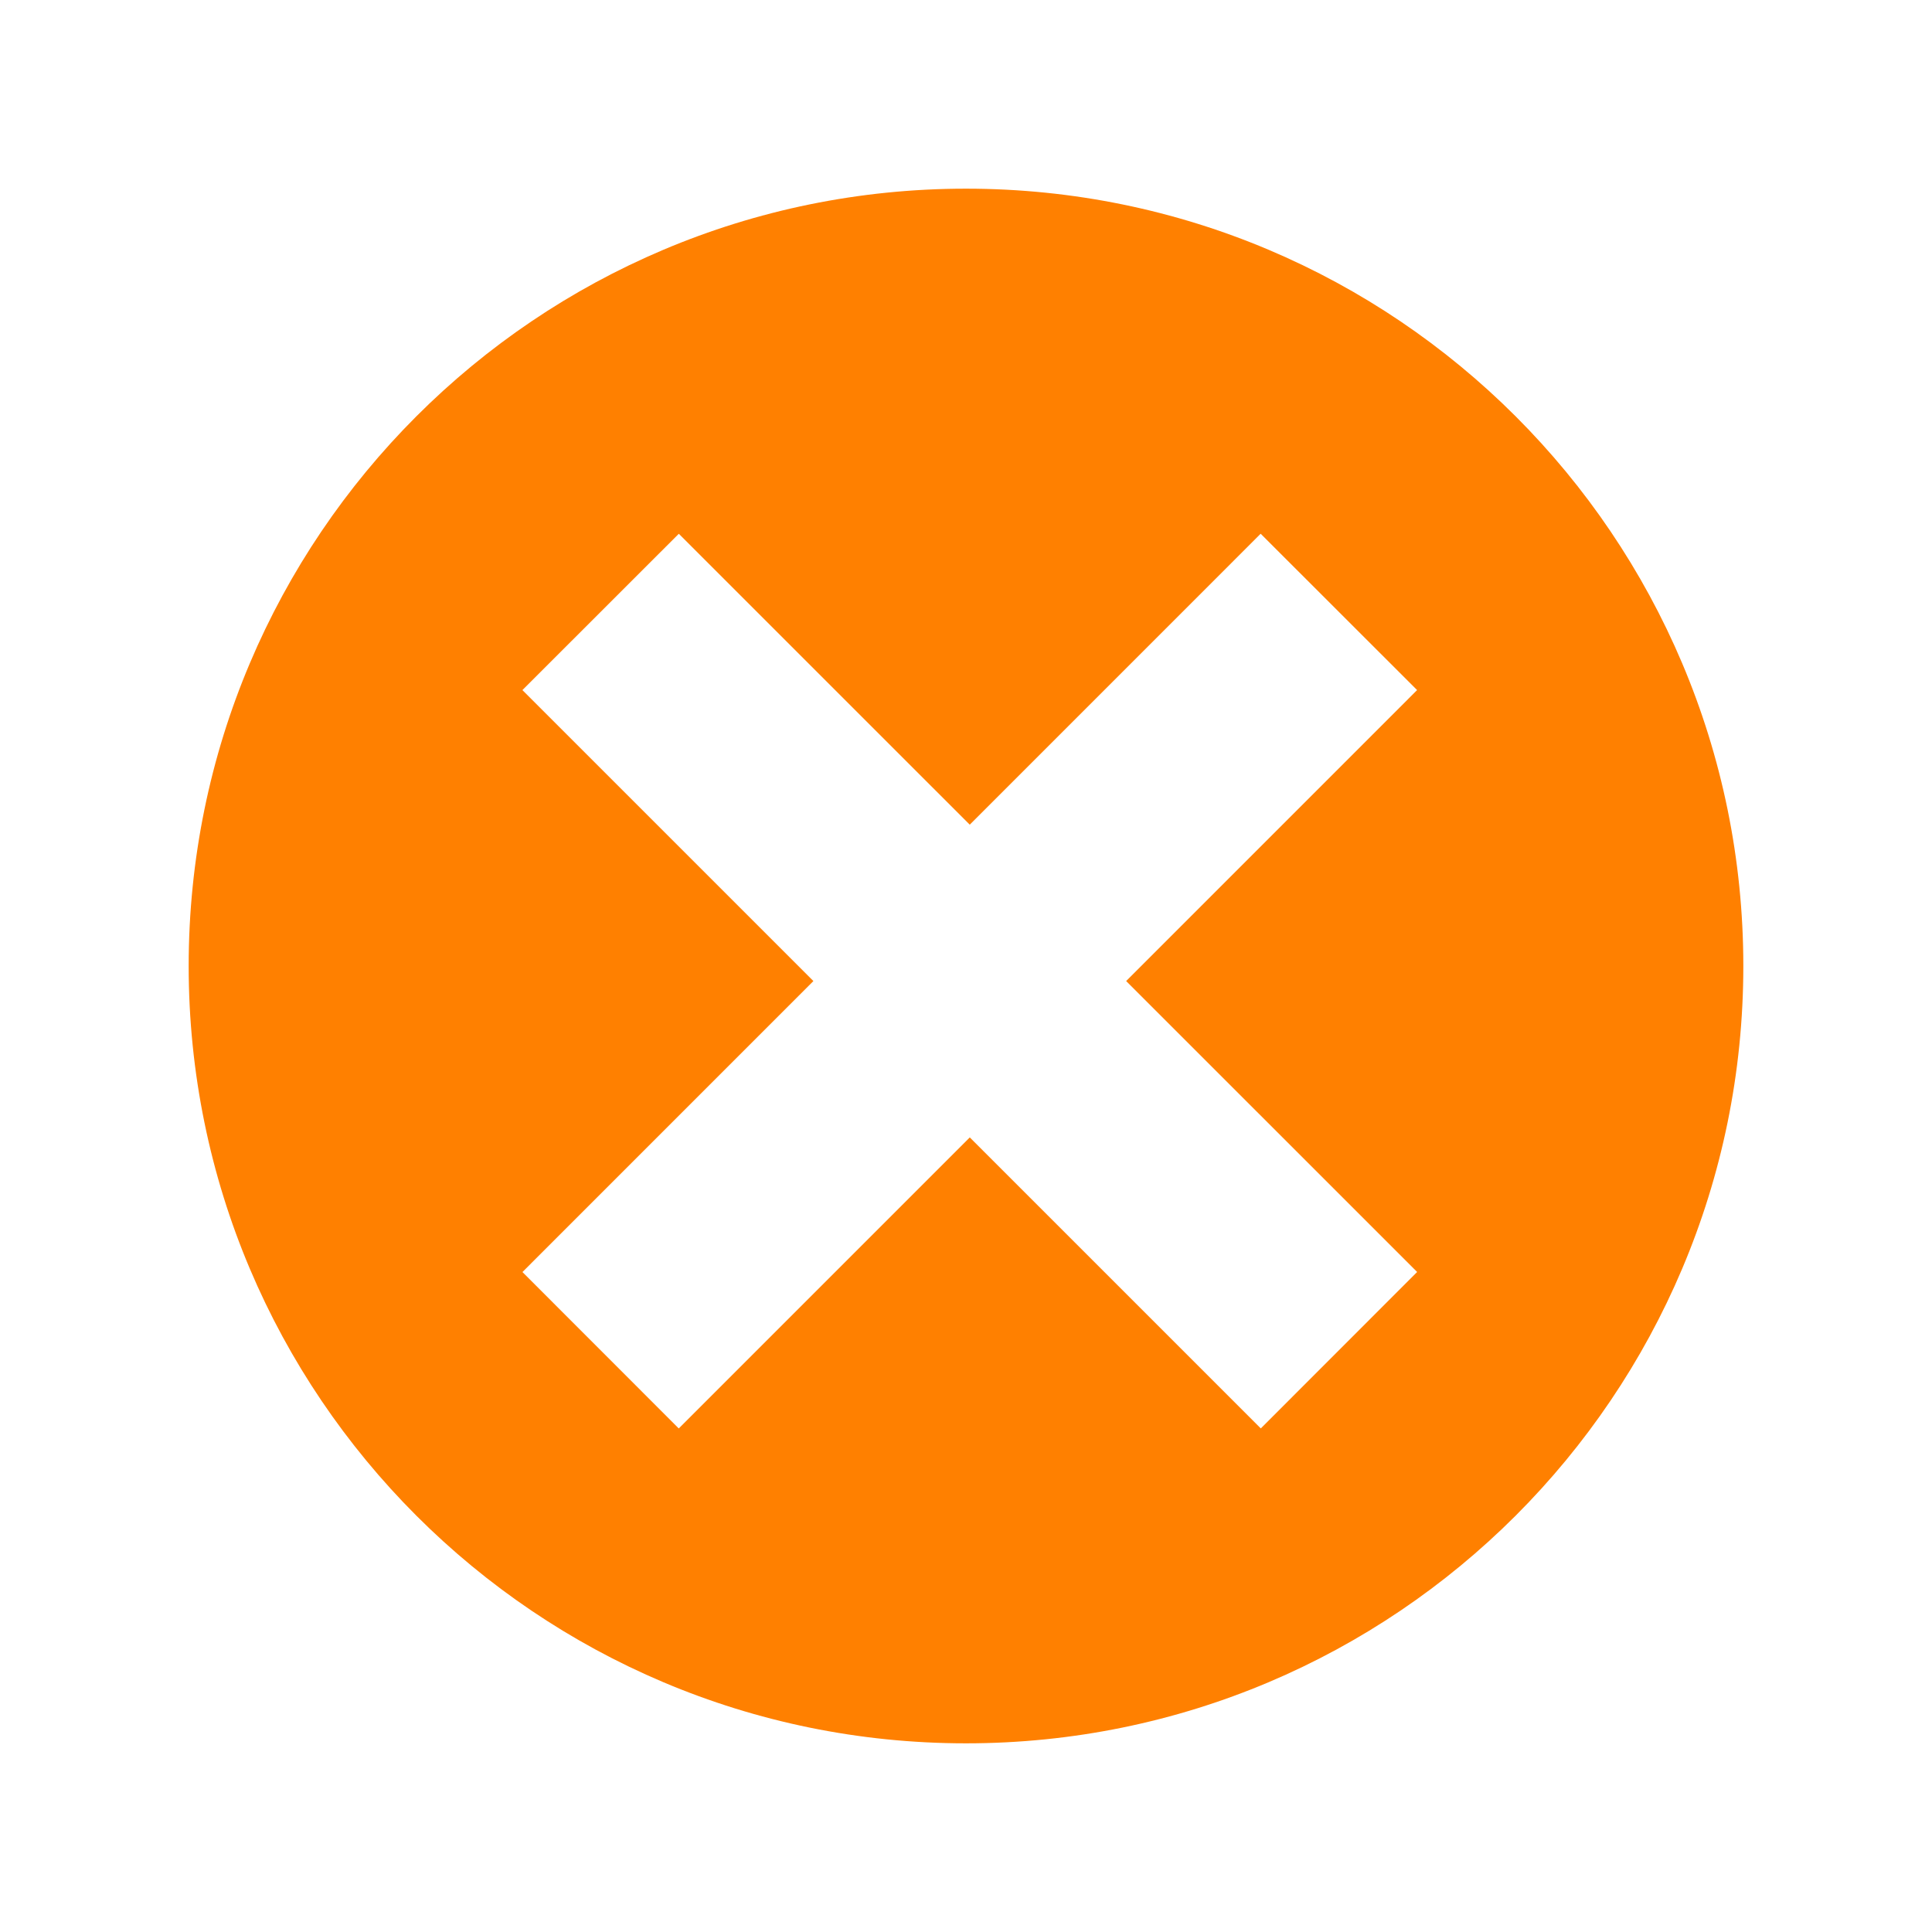
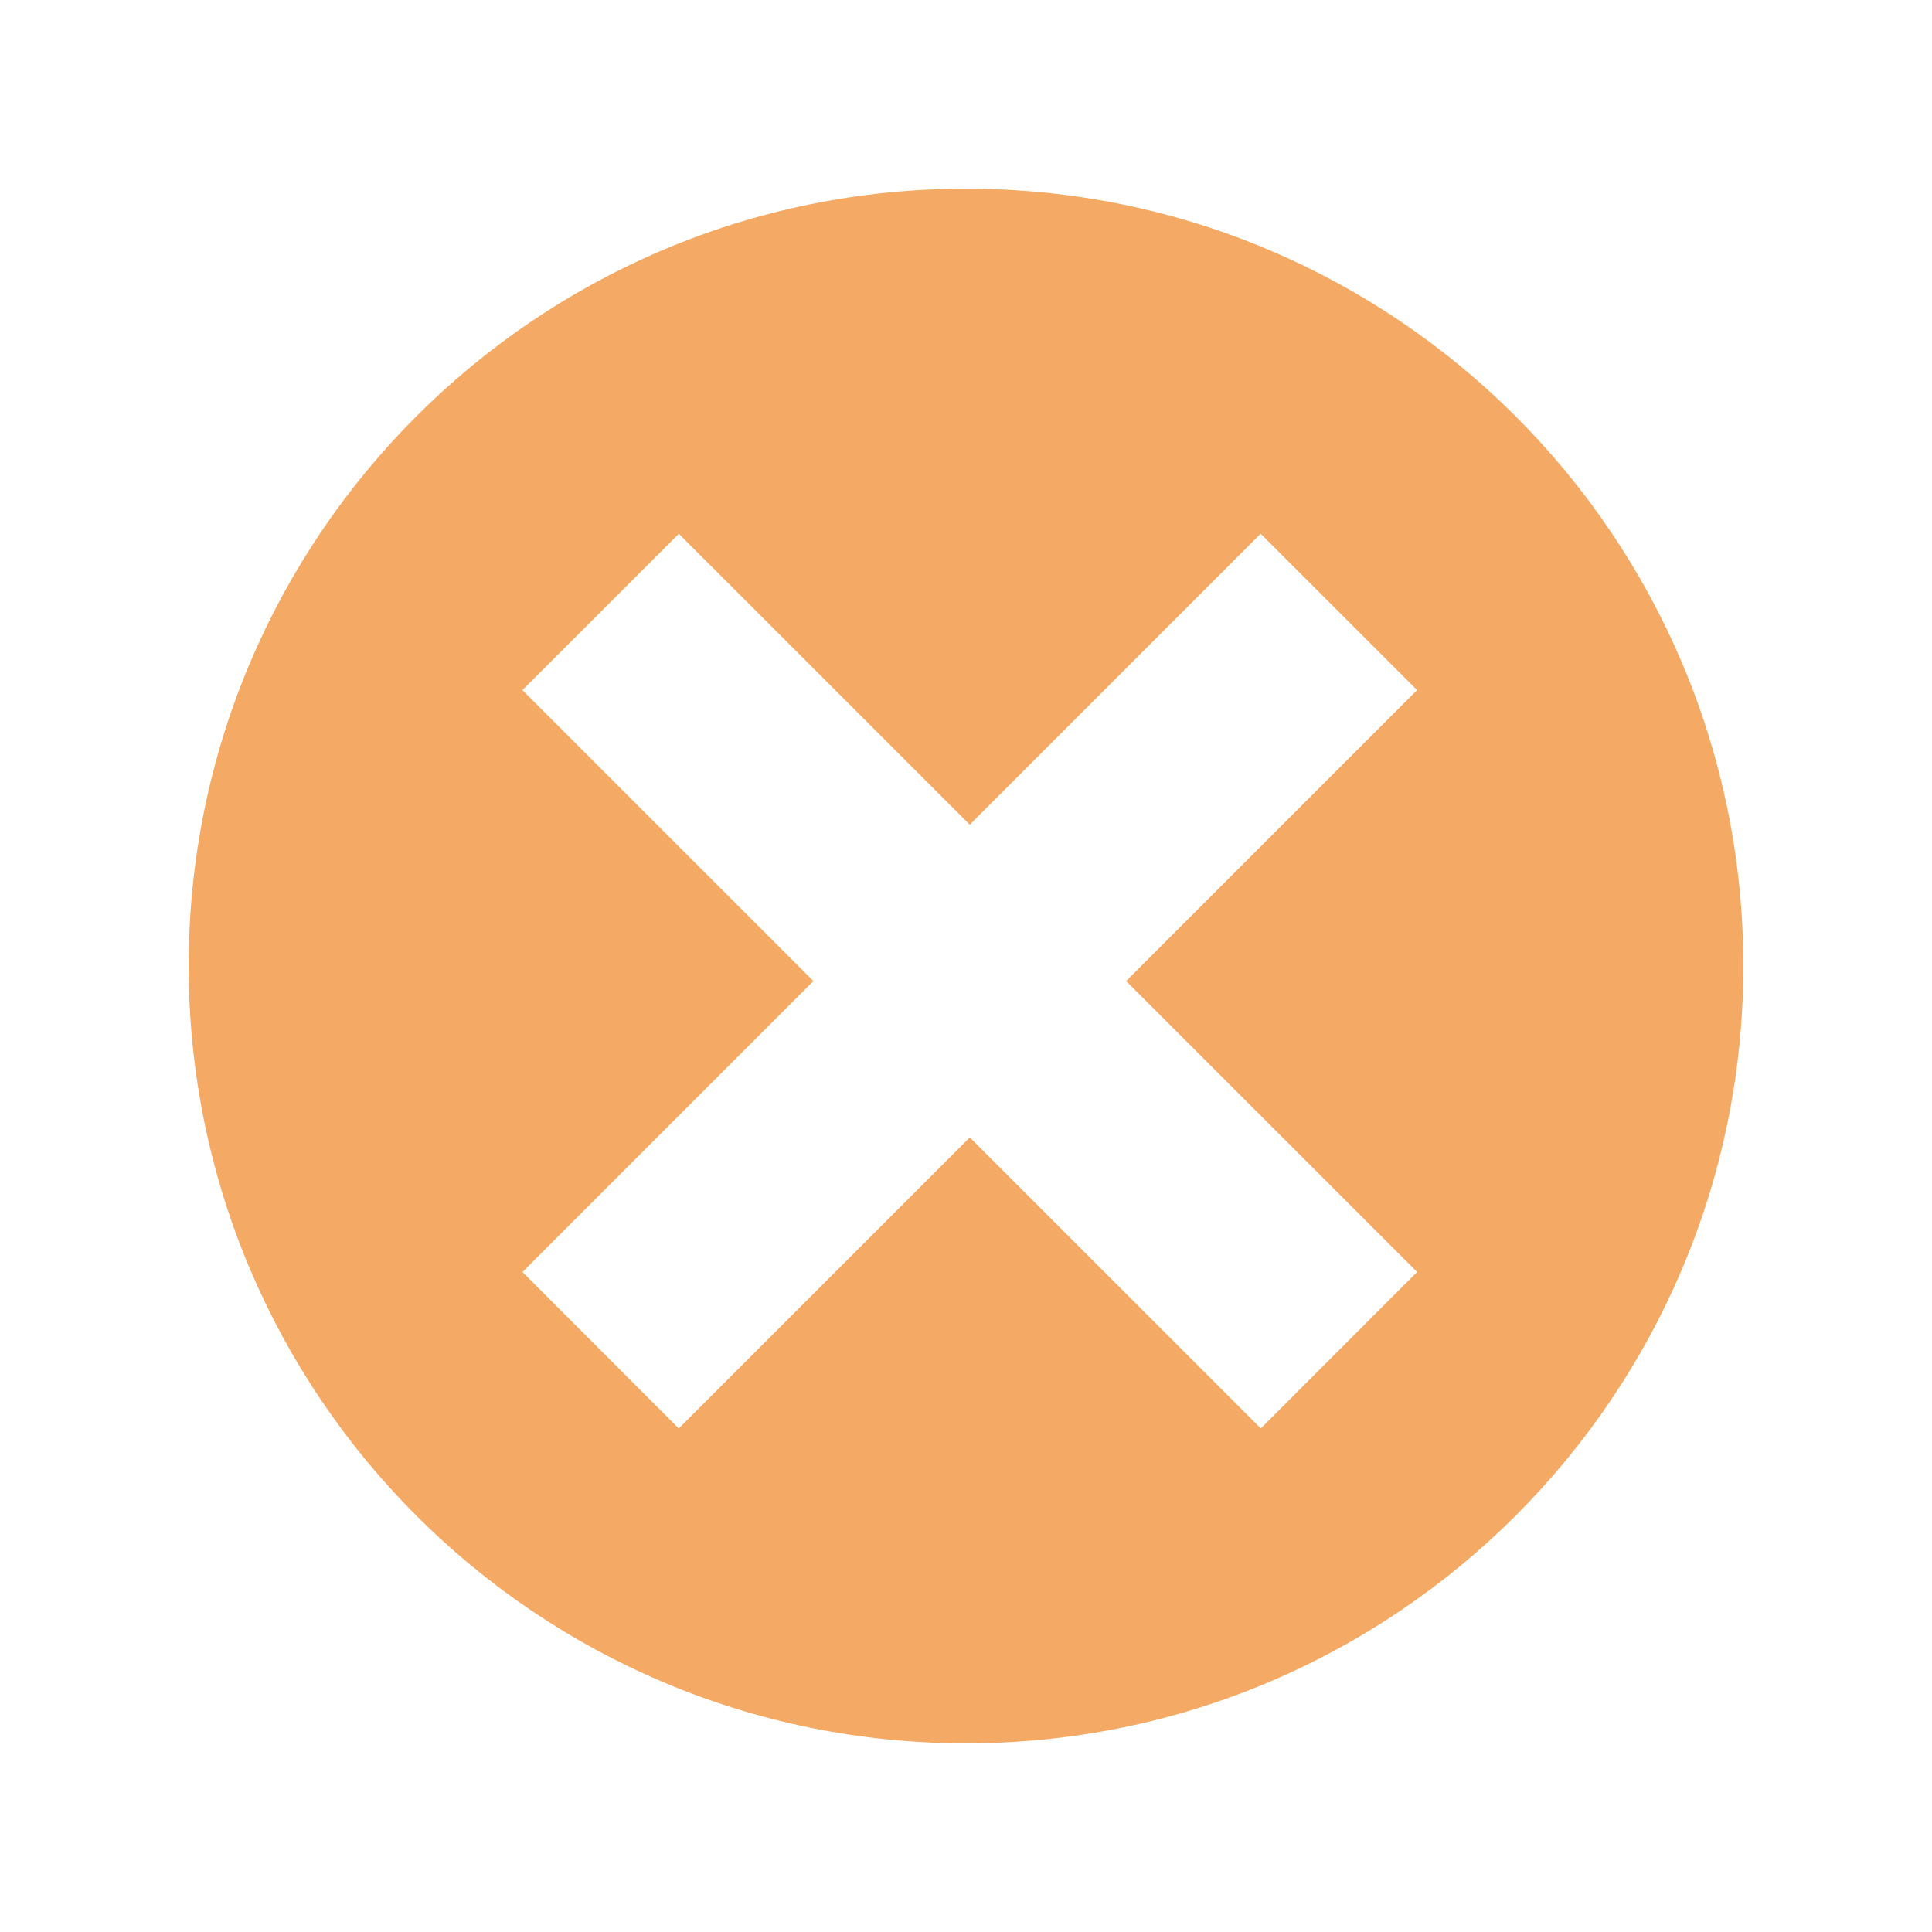
<svg xmlns="http://www.w3.org/2000/svg" version="1.1" x="0px" y="0px" width="20px" height="20px" viewBox="0 0 512 512" enable-background="new 0 0 512 512" xml:space="preserve">
-   <path id="x-mark-3-icon" fill="#FF8000" d="M256,50C142.229,50,50,142.229,50,256s92.229,206,206,206s206-92.229,206-206S369.771,50,256,50z       M334.124,378.545l-77.122-77.117l-77.123,77.127l-41.425-41.449l77.106-77.117l-77.115-77.11l41.448-41.424l77.103,77.092      l77.09-77.102l41.459,41.432l-77.104,77.108l77.113,77.102L334.124,378.545z" />
+   <path id="x-mark-3-icon" fill="#F4AA64" d="M256,50C142.229,50,50,142.229,50,256s92.229,206,206,206s206-92.229,206-206S369.771,50,256,50z       M334.124,378.545l-77.122-77.117l-77.123,77.127l-41.425-41.449l77.106-77.117l-77.115-77.11l41.448-41.424l77.103,77.092      l77.09-77.102l41.459,41.432l-77.104,77.108l77.113,77.102L334.124,378.545z" />
</svg>
